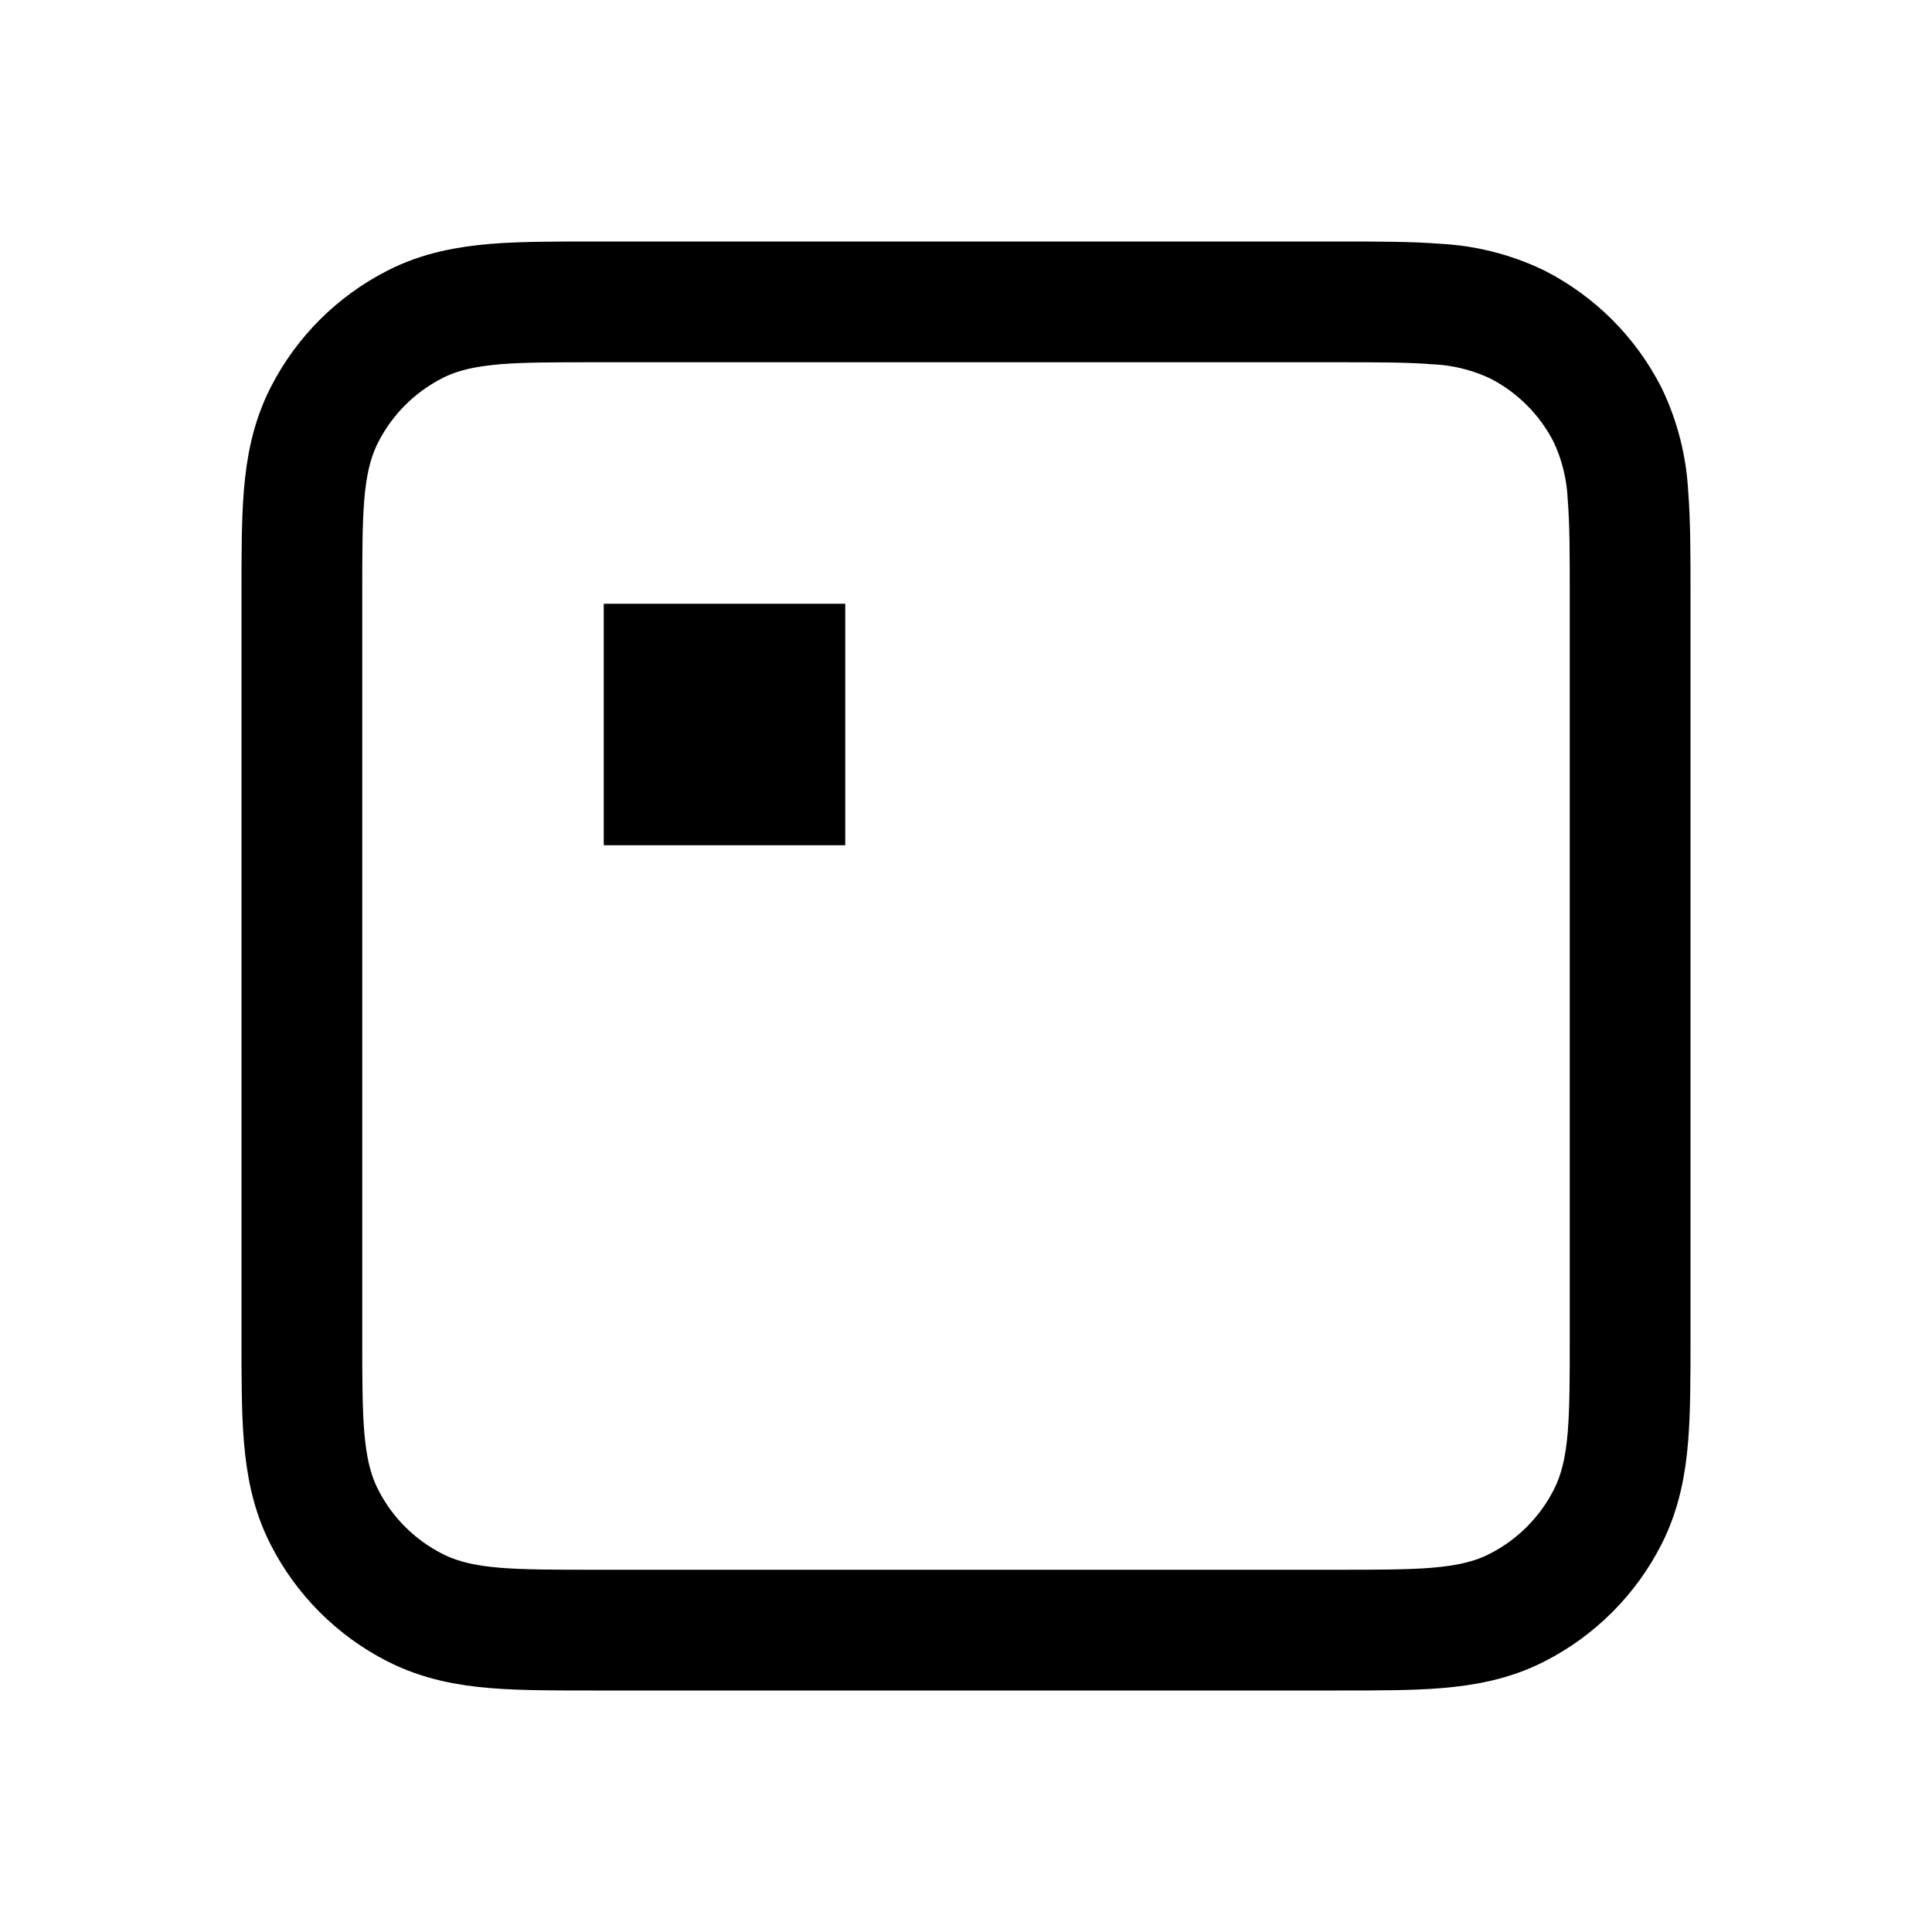
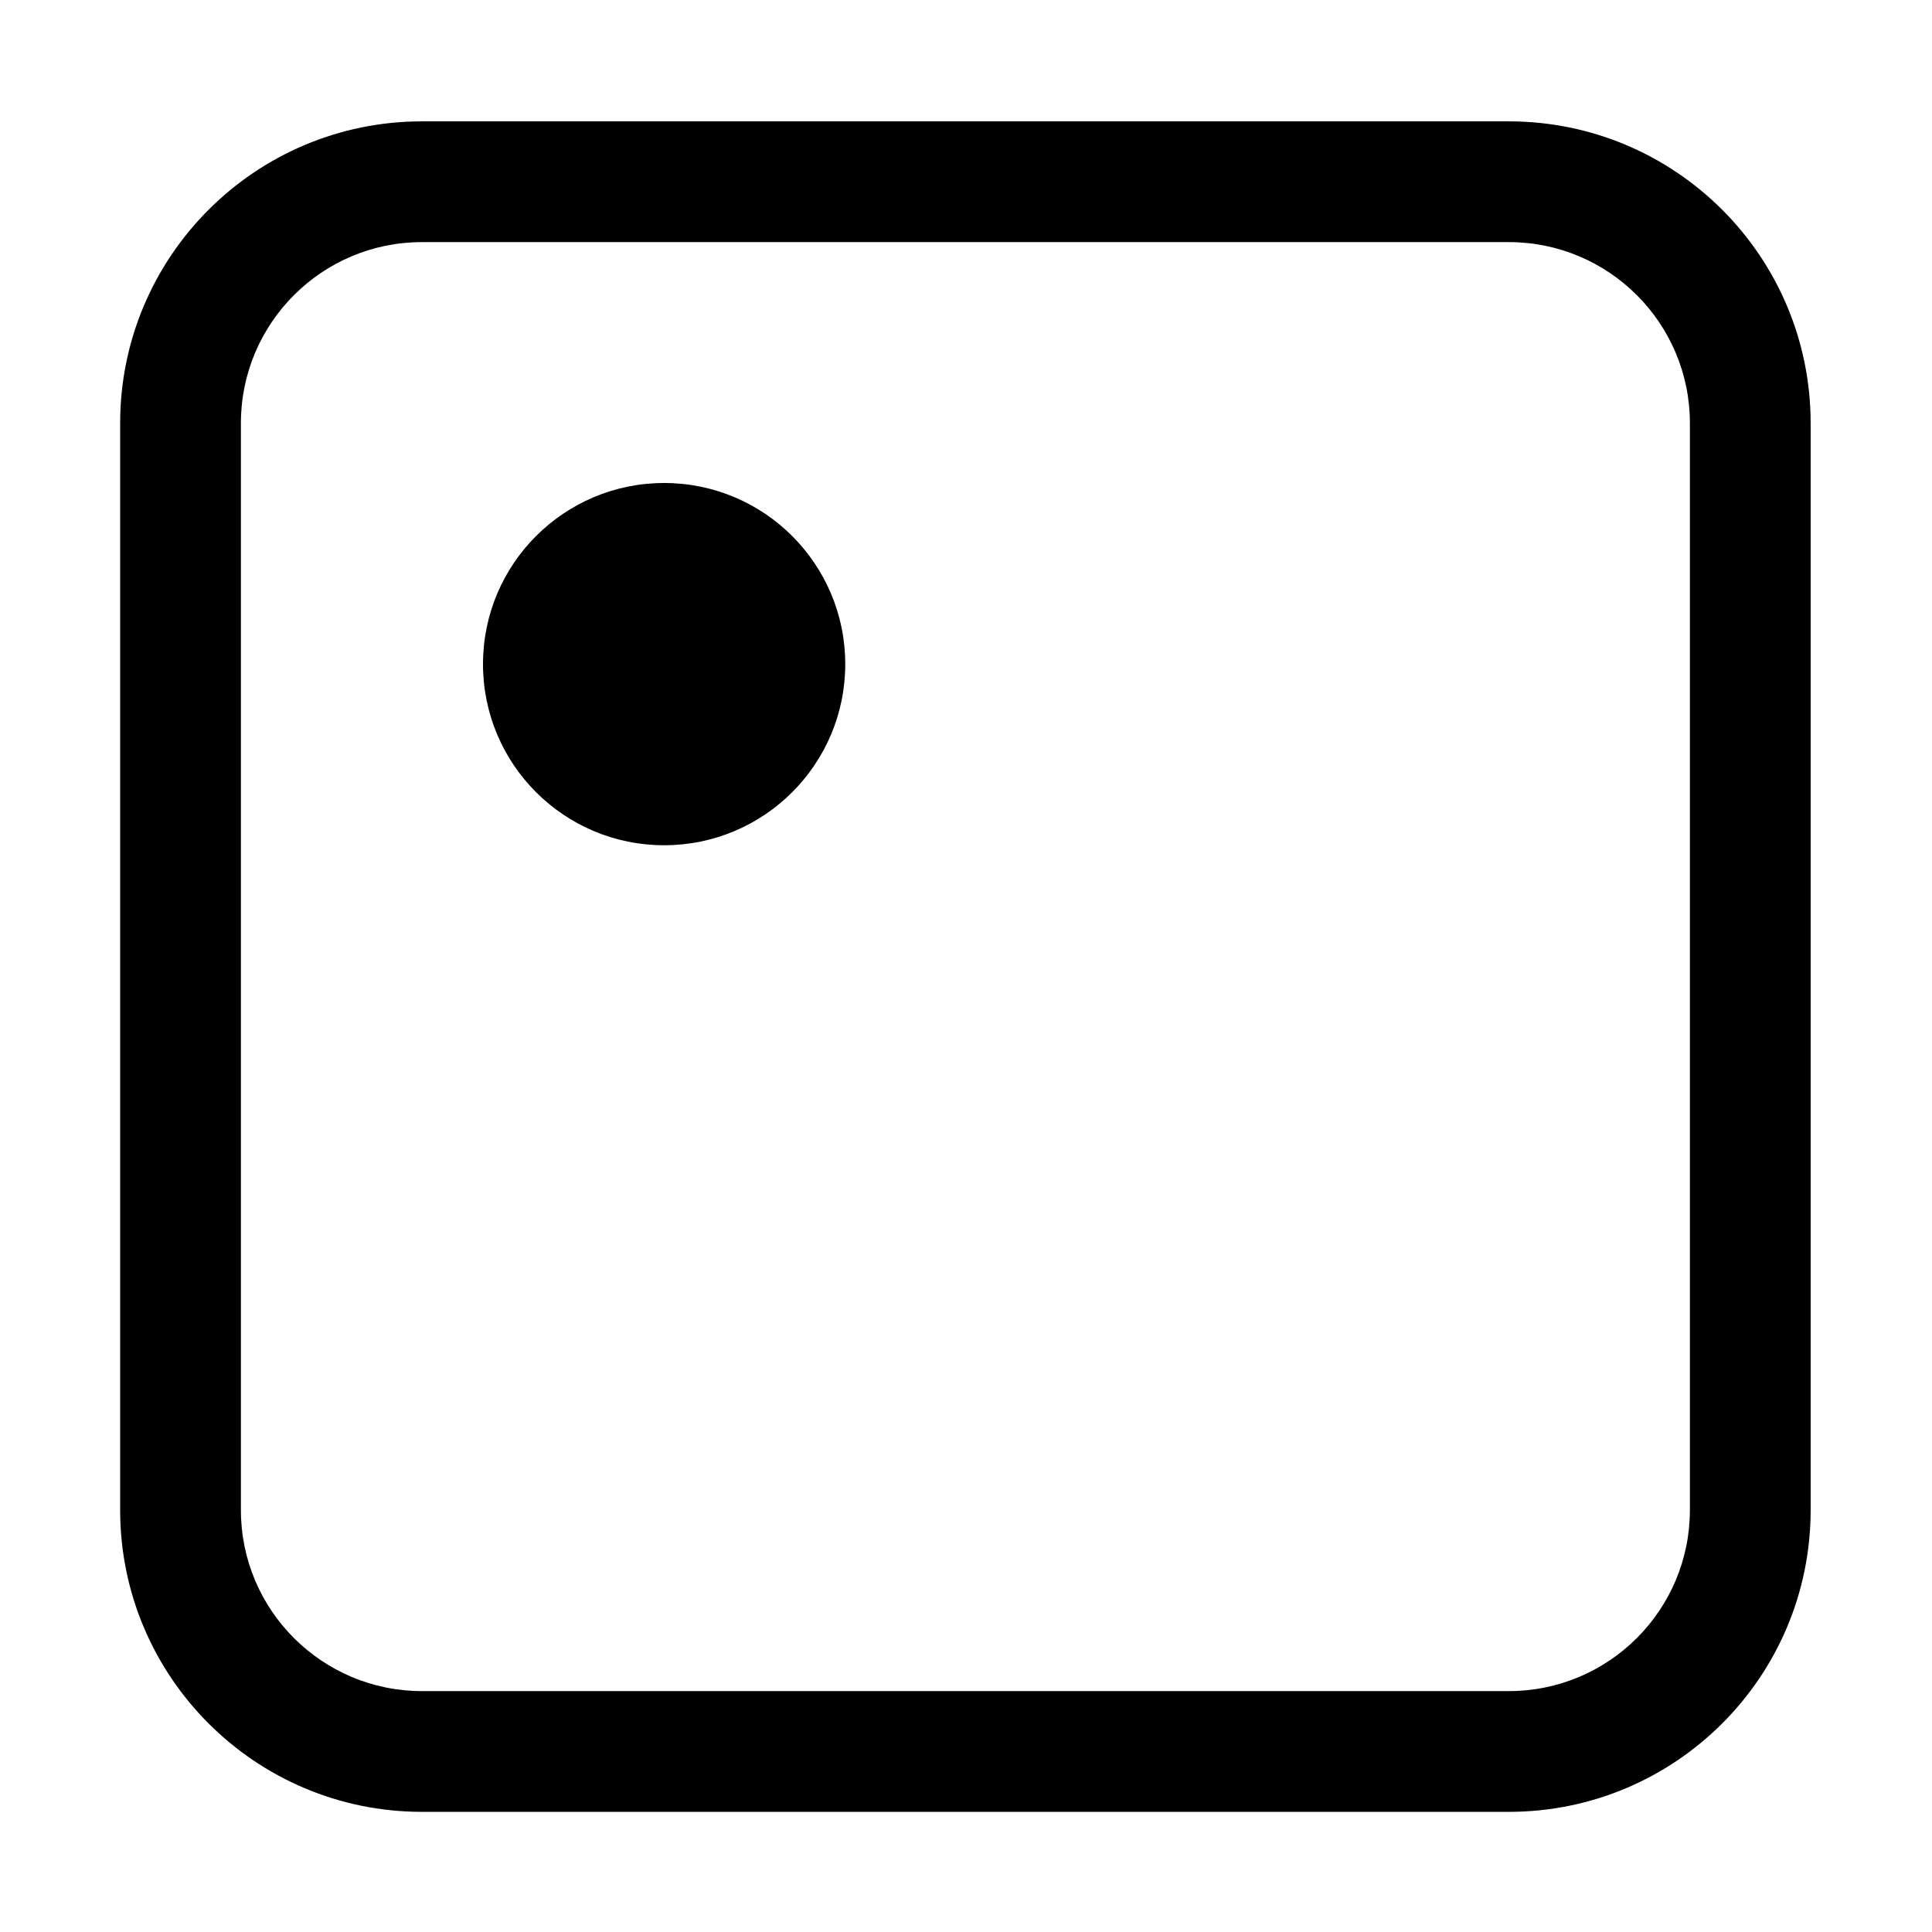
<svg xmlns="http://www.w3.org/2000/svg" fill="none" viewBox="0 0 16 16">
-   <path stroke="currentColor" stroke-linecap="square" d="M13.5 11.06V4.92c0-.323 0-.595-.018-.817a1.748 1.748 0 0 0-.169-.668 1.713 1.713 0 0 0-.748-.748 1.745 1.745 0 0 0-.668-.169c-.222-.018-.494-.018-.816-.018H4.919c-.322 0-.594 0-.816.018-.233.02-.456.06-.668.169a1.712 1.712 0 0 0-.748.748c-.108.212-.15.434-.169.668-.018.222-.018.494-.018.816v6.162c0 .322 0 .594.018.816.02.234.06.456.169.668.164.322.426.584.748.748.212.108.434.15.668.169.222.018.494.018.816.018h6.162c.322 0 .594 0 .816-.018.234-.02.456-.06.668-.169a1.713 1.713 0 0 0 .748-.748c.108-.212.15-.434.169-.668.018-.222.018-.494.018-.816v-.02Z" />
-   <path fill="currentColor" d="M5 5h2v2H5z" />
+   <path fill="currentColor" d="M12.495 1.005a2.5 2.5 0 0 1 2.5 2.5v9a2.5 2.5 0 0 1-2.5 2.5h-9a2.5 2.5 0 0 1-2.5-2.5v-9a2.5 2.5 0 0 1 2.5-2.5h9Zm-9 1a1.5 1.5 0 0 0-1.5 1.5v9a1.5 1.5 0 0 0 1.5 1.5h9a1.5 1.5 0 0 0 1.5-1.5v-9a1.5 1.5 0 0 0-1.5-1.5h-9ZM5.5 4a1.5 1.5 0 1 1 0 3 1.5 1.5 0 0 1 0-3Z" />
</svg>
